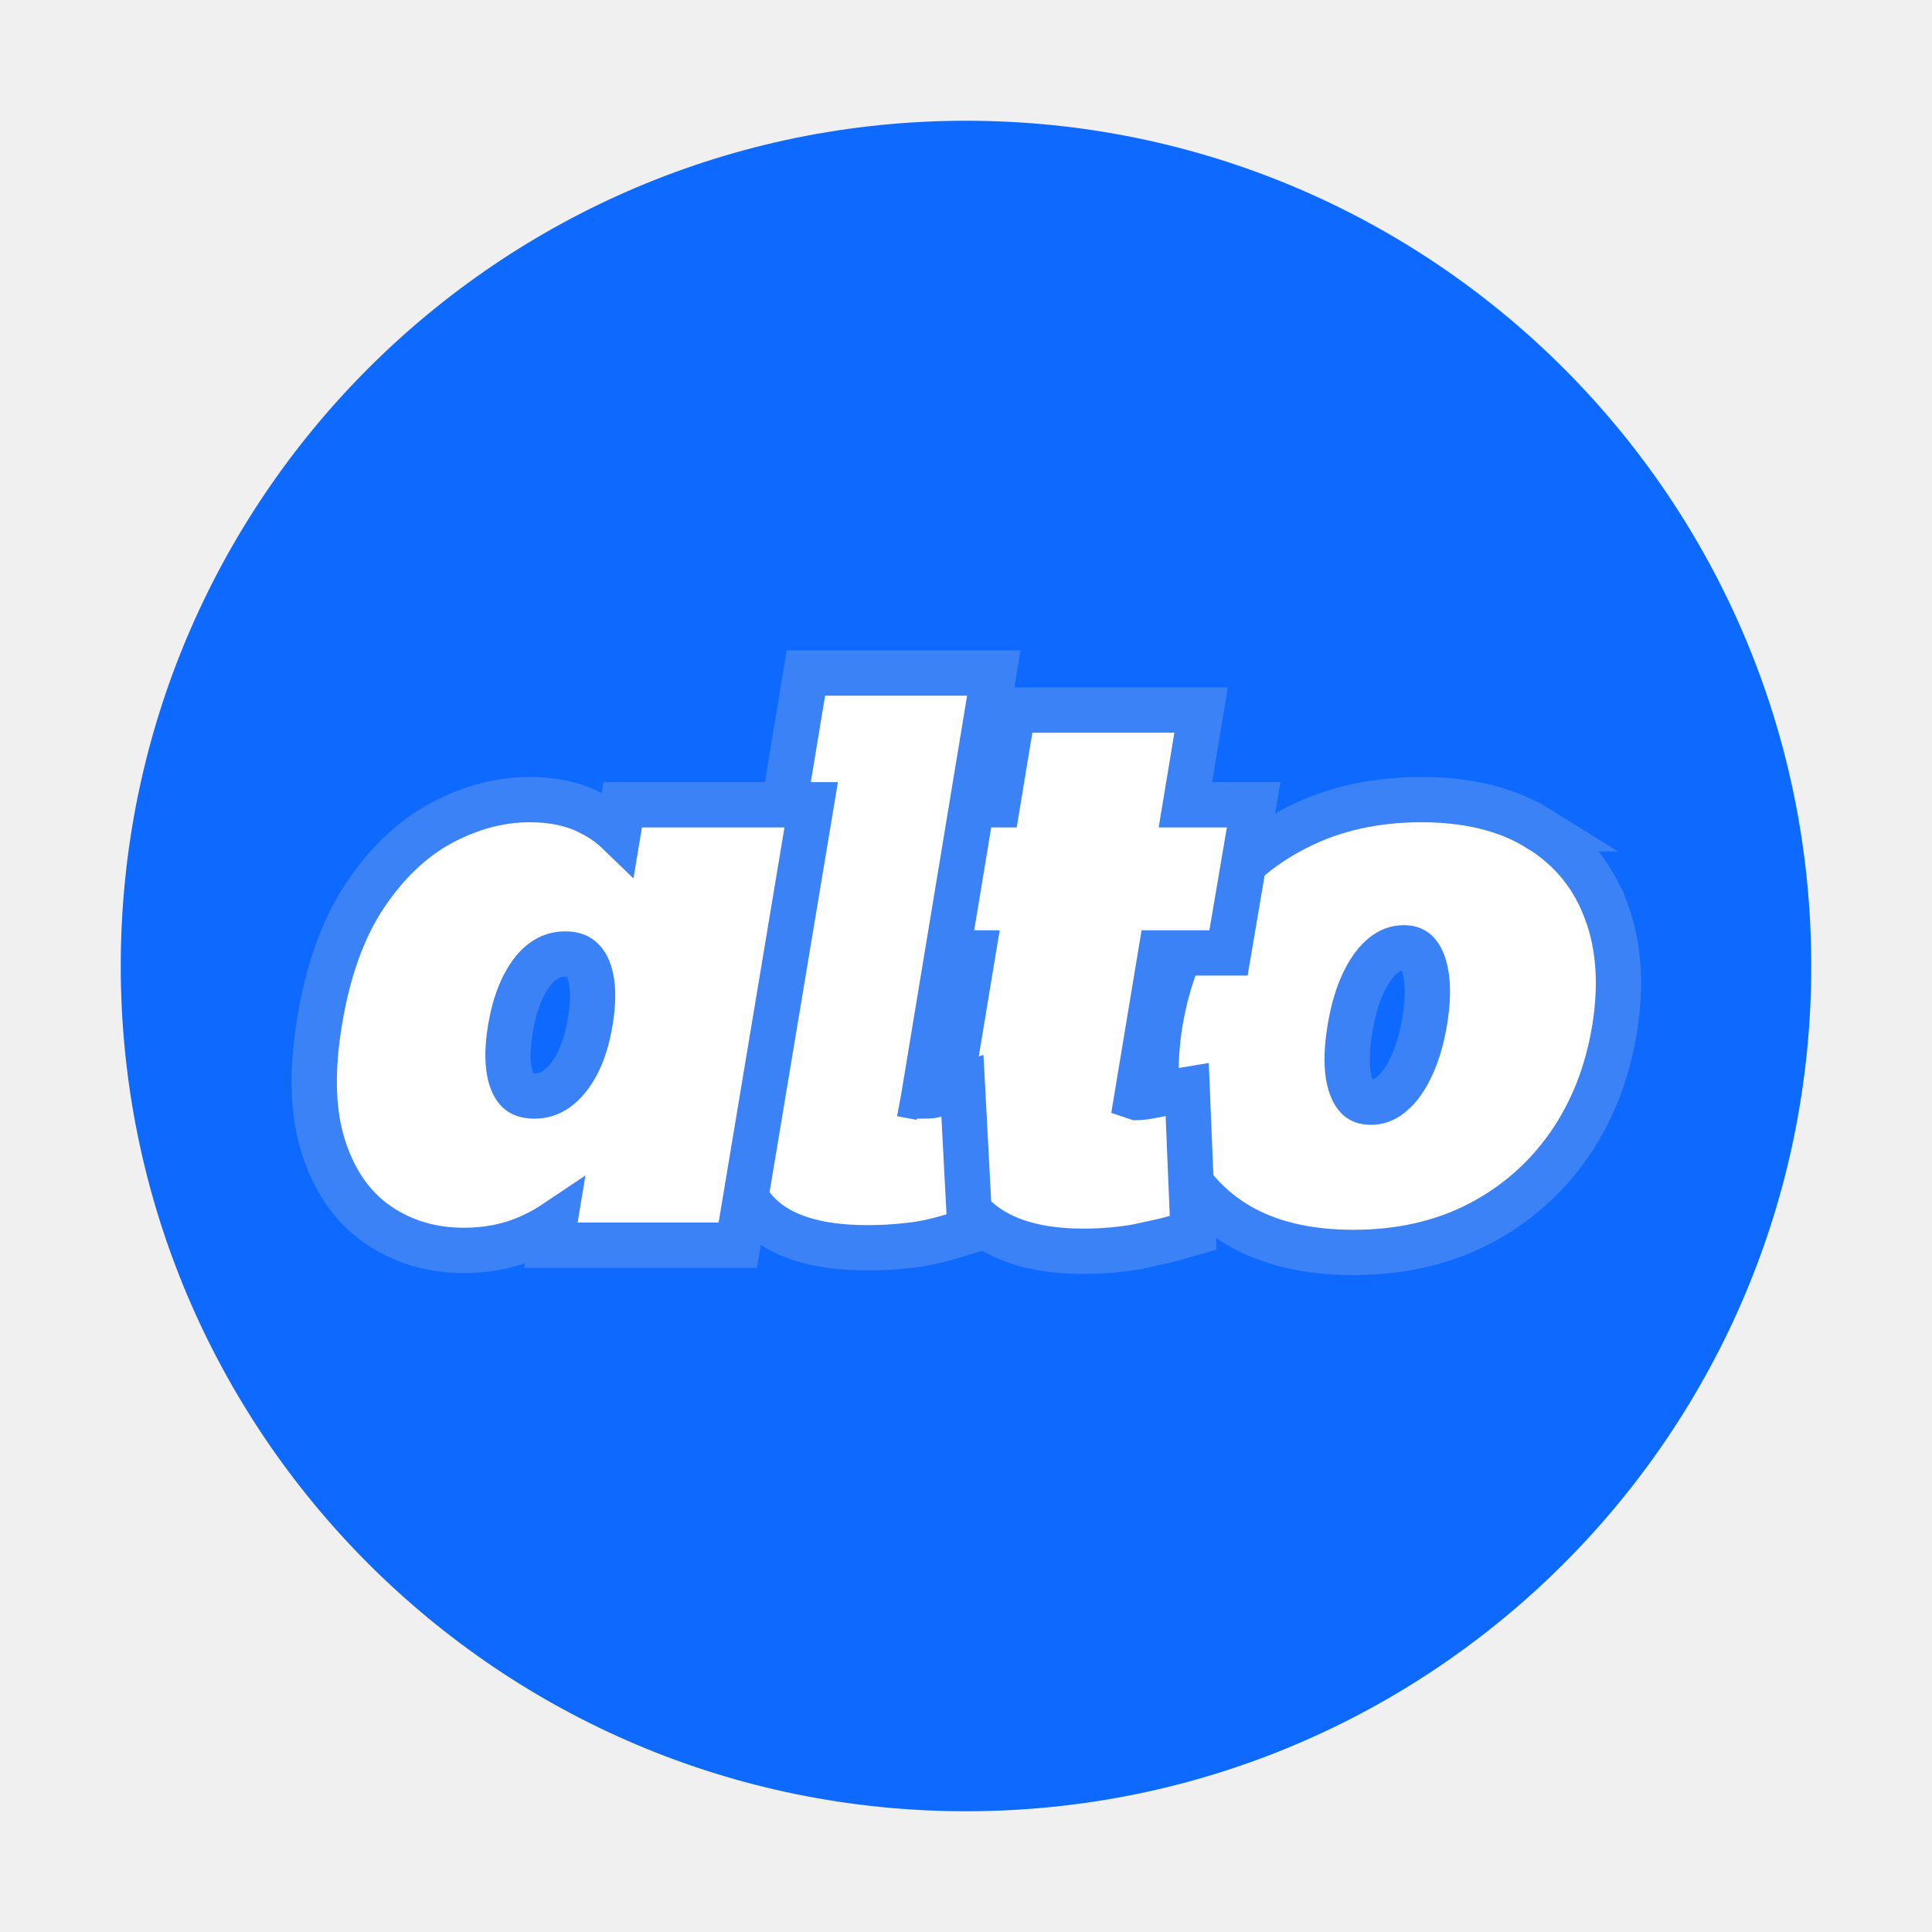
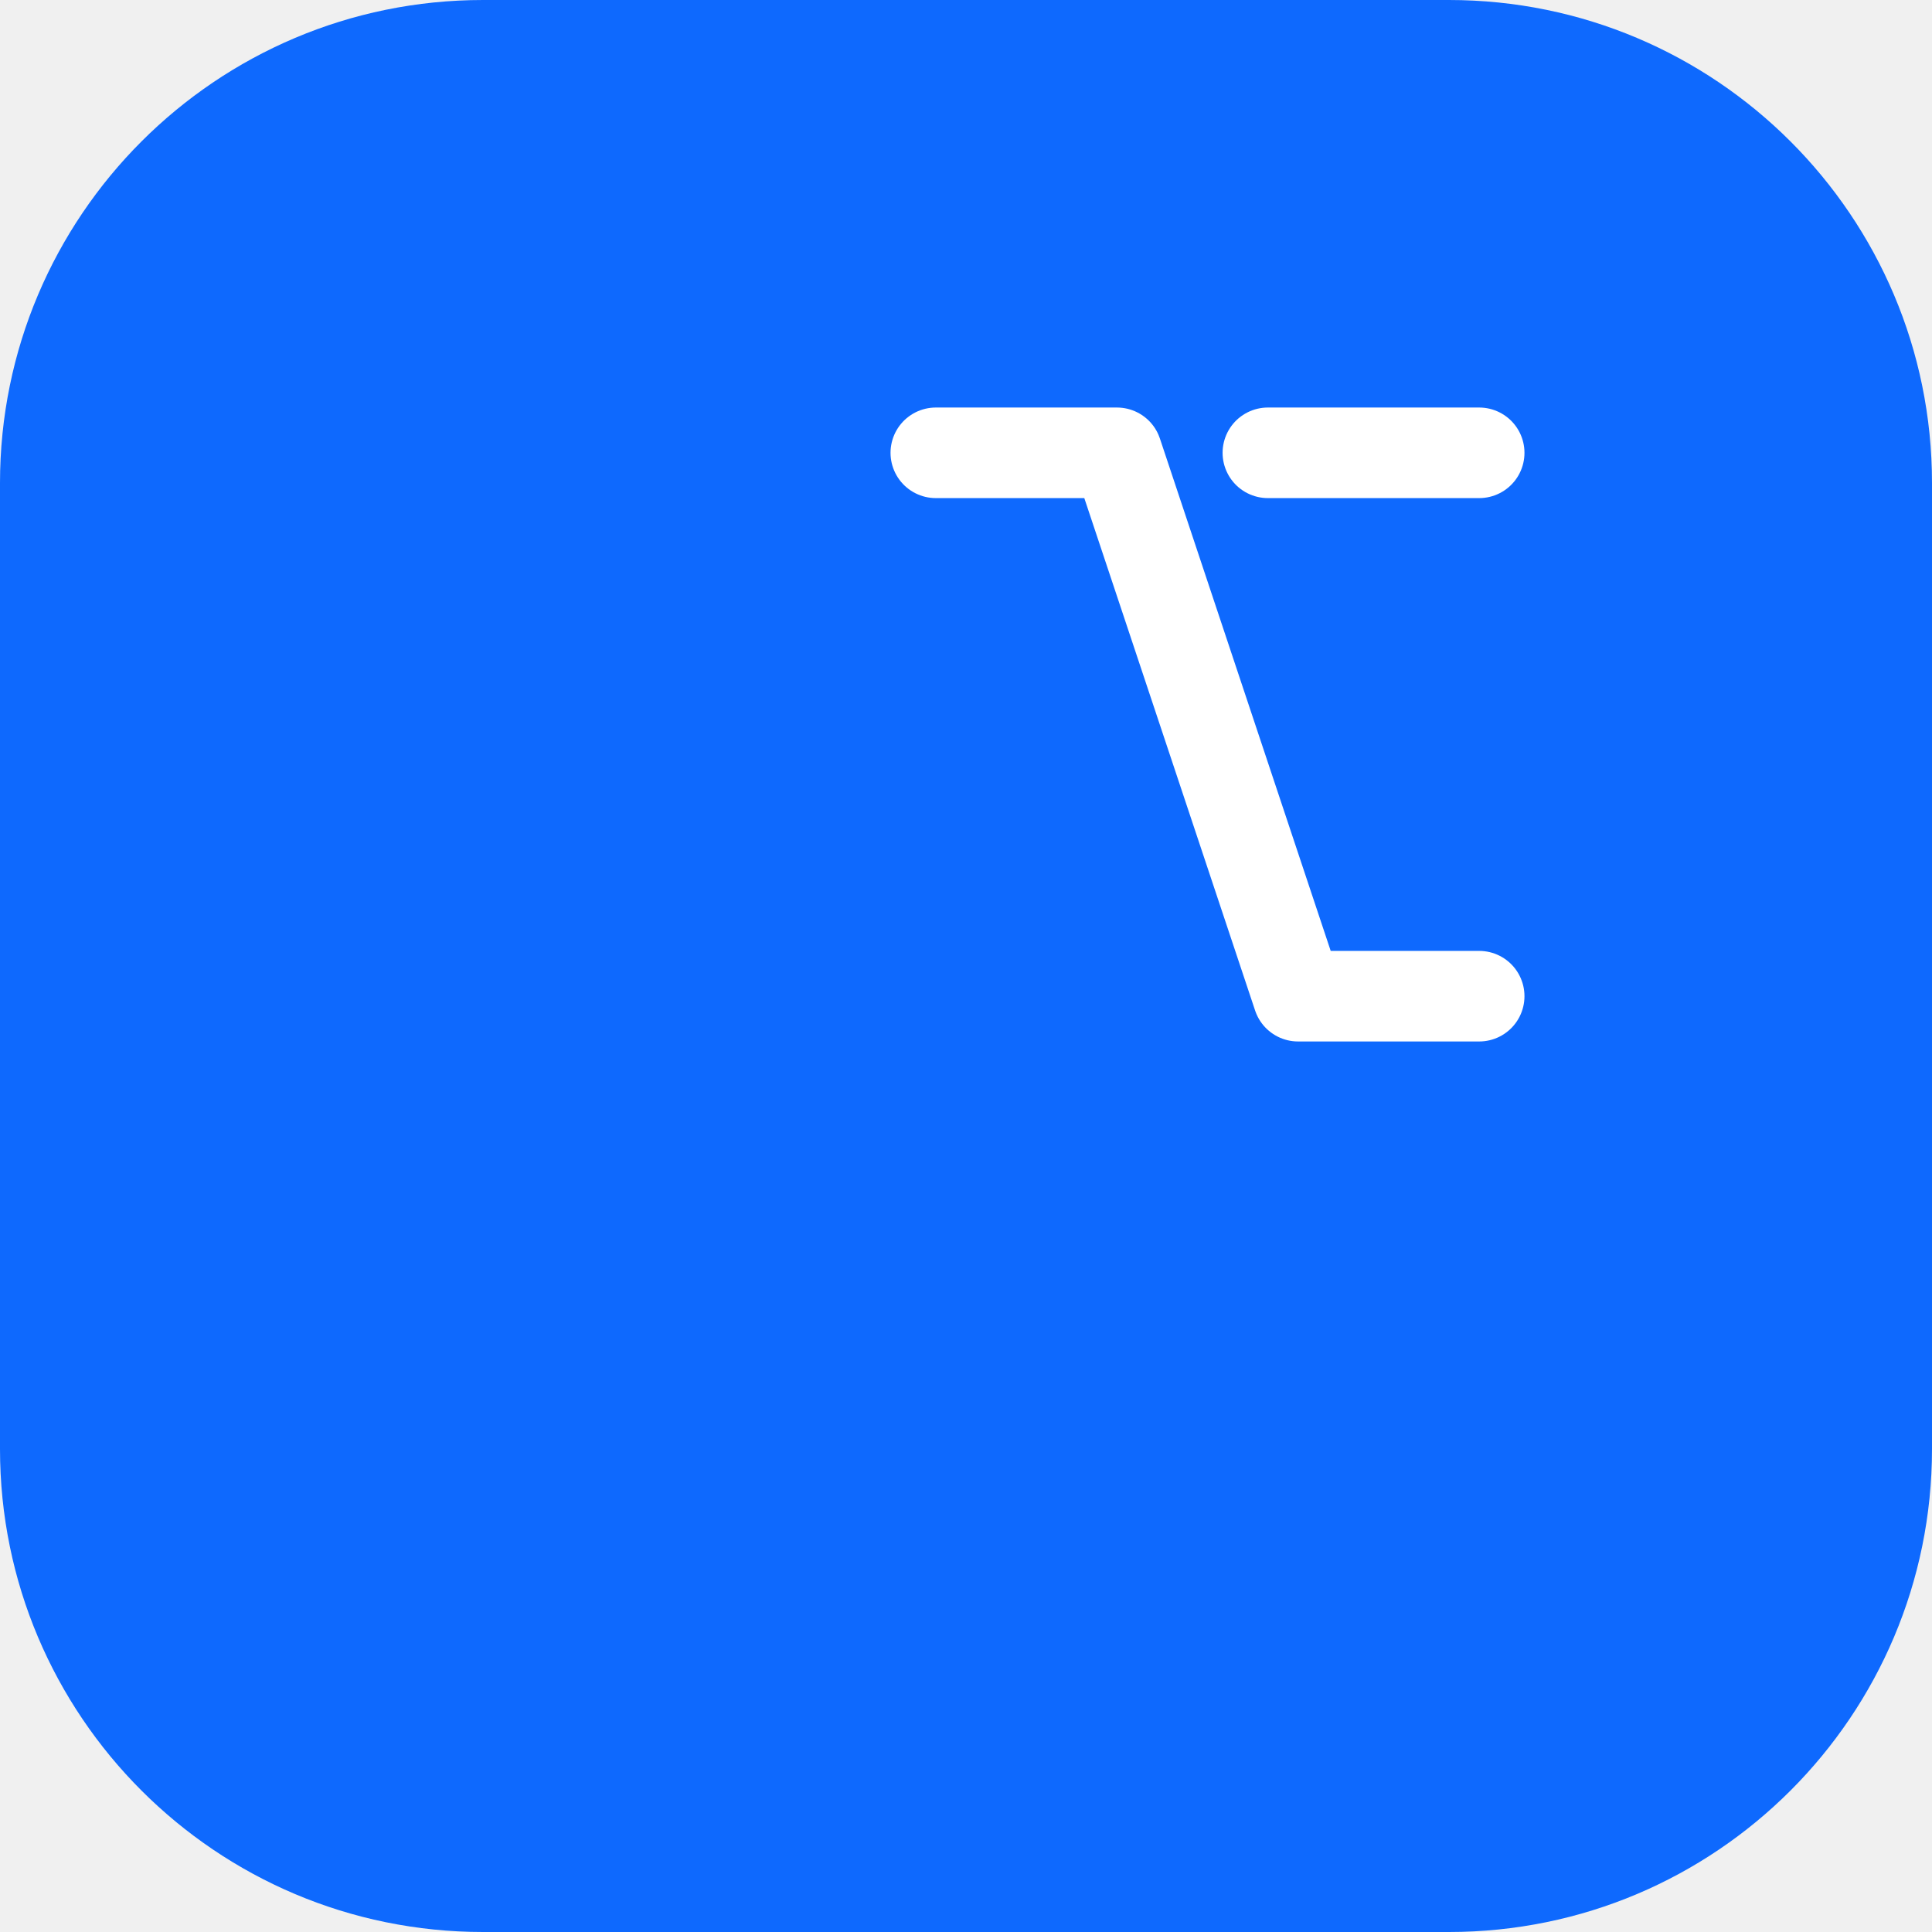
<svg xmlns="http://www.w3.org/2000/svg" width="128" height="128" viewBox="0 0 128 128" fill="none">
-   <circle cx="64" cy="64" r="56" fill="#0E69FE" />
-   <path d="M94.163 52.977C97.186 52.977 99.812 53.584 101.943 54.908H101.942C104.067 56.209 105.573 58.054 106.427 60.399H106.428C107.289 62.722 107.436 65.348 106.961 68.221C106.485 71.103 105.476 73.675 103.916 75.91L103.913 75.913C102.352 78.136 100.347 79.878 97.916 81.125L97.913 81.126C95.468 82.373 92.706 82.977 89.663 82.977C86.632 82.977 83.998 82.378 81.858 81.07L81.849 81.064C79.734 79.751 78.233 77.904 77.379 75.566L77.378 75.563C76.532 73.233 76.391 70.605 76.865 67.733C77.341 64.854 78.343 62.287 79.892 60.063C81.444 57.825 83.446 56.081 85.882 54.844C88.337 53.587 91.11 52.977 94.163 52.977ZM93.004 62.796C92.542 62.796 92.113 62.937 91.679 63.277C91.219 63.637 90.77 64.197 90.366 65.033L90.363 65.039C89.965 65.855 89.648 66.884 89.438 68.154V68.156C89.229 69.415 89.206 70.422 89.322 71.208C89.451 71.998 89.689 72.443 89.92 72.692C90.116 72.893 90.371 73.023 90.822 73.023C91.284 73.023 91.703 72.882 92.121 72.549L92.13 72.541L92.302 72.396C92.701 72.037 93.09 71.516 93.443 70.785L93.449 70.773C93.859 69.945 94.179 68.916 94.388 67.663C94.598 66.389 94.614 65.387 94.489 64.622V64.619C94.361 63.82 94.12 63.371 93.887 63.122C93.705 62.928 93.461 62.796 93.004 62.796Z" fill="white" stroke="#3B82F6" stroke-width="3" />
-   <path d="M79.575 47.045L79.285 48.791L78.534 53.318H83.059L82.762 55.07L81.603 61.888L81.391 63.136H76.904L75.314 72.715L75.317 72.716C75.475 72.716 75.72 72.695 76.069 72.635C76.452 72.559 76.758 72.5 76.979 72.463L78.655 72.184L78.725 73.881L78.998 80.495L79.047 81.674L77.911 82C77.385 82.15 76.705 82.311 75.883 82.485L75.882 82.484C74.989 82.686 73.983 82.813 72.875 82.873L72.864 82.874C70.536 82.982 68.5 82.745 66.839 82.064L66.835 82.062C65.154 81.367 63.884 80.229 63.173 78.626L63.17 78.618L63.166 78.61C62.491 77.04 62.424 75.208 62.792 73.221L64.461 63.136H61.098L61.395 61.385L62.555 54.567L62.767 53.318H66.087L66.917 48.3L67.125 47.045H79.575Z" fill="white" stroke="#3B82F6" stroke-width="3" />
-   <path d="M60.98 72.715L61.005 72.691M60.98 72.715L59.709 72.478M60.98 72.715L61.005 72.691M60.98 72.715L59.709 72.478M61.005 72.691L59.709 72.478M61.005 72.691L59.709 72.478M65.842 44.591L65.553 46.336L61.207 72.612L61.209 72.613C61.424 72.613 61.586 72.604 61.702 72.592C61.766 72.581 61.815 72.573 61.852 72.564C61.874 72.56 61.888 72.556 61.895 72.554L63.763 71.932L63.867 73.898L64.207 80.376L64.269 81.544L63.151 81.888C62.659 82.039 62.106 82.179 61.498 82.311C60.815 82.461 59.894 82.564 58.781 82.634H58.771L58.762 82.635C55.261 82.81 52.348 82.309 50.512 80.67C48.566 78.933 48.175 76.211 48.684 73.12V73.119L53.184 45.847L53.392 44.591H65.842Z" fill="white" stroke="#3B82F6" stroke-width="3" />
-   <path d="M35.099 52.977C36.564 52.977 37.906 53.234 39.065 53.821L39.064 53.822C39.777 54.172 40.411 54.608 40.957 55.135L41.05 54.575L41.256 53.318H53.744L53.453 55.065L49.089 81.247L48.88 82.5H36.498L36.738 81.055C36.097 81.484 35.404 81.846 34.661 82.139L34.653 82.142C33.438 82.615 32.126 82.841 30.734 82.841C28.593 82.841 26.656 82.274 24.983 81.104C23.256 79.897 22.082 78.104 21.392 75.869C20.686 73.578 20.653 70.817 21.175 67.665V67.664C21.721 64.366 22.692 61.581 24.148 59.378L24.151 59.373C25.575 57.237 27.257 55.598 29.221 54.538L29.225 54.536C31.13 53.514 33.094 52.977 35.099 52.977ZM37.45 63.205C36.898 63.205 36.428 63.357 35.993 63.671L35.989 63.674C35.544 63.993 35.107 64.499 34.712 65.269L34.708 65.276C34.319 66.026 34.013 66.976 33.816 68.156C33.619 69.34 33.615 70.269 33.744 70.977L33.797 71.225C33.93 71.764 34.132 72.087 34.335 72.286C34.541 72.469 34.852 72.614 35.405 72.614C35.955 72.614 36.433 72.461 36.882 72.144C37.365 71.792 37.82 71.27 38.22 70.517C38.618 69.758 38.921 68.817 39.105 67.671L39.107 67.663C39.305 66.48 39.302 65.564 39.166 64.876V64.873C39.028 64.166 38.784 63.786 38.546 63.572L38.534 63.561L38.522 63.55C38.315 63.356 38.006 63.205 37.45 63.205Z" fill="white" stroke="#3B82F6" stroke-width="3" />
+   <rect width="128" height="128" rx="32" fill="#0E69FE" />
+   <path d="M62 30H74L86 66H98" stroke="white" stroke-width="6" stroke-linecap="round" stroke-linejoin="round" />
+   <path d="M84 30H98" stroke="white" stroke-width="6" stroke-linecap="round" stroke-linejoin="round" />
</svg>
